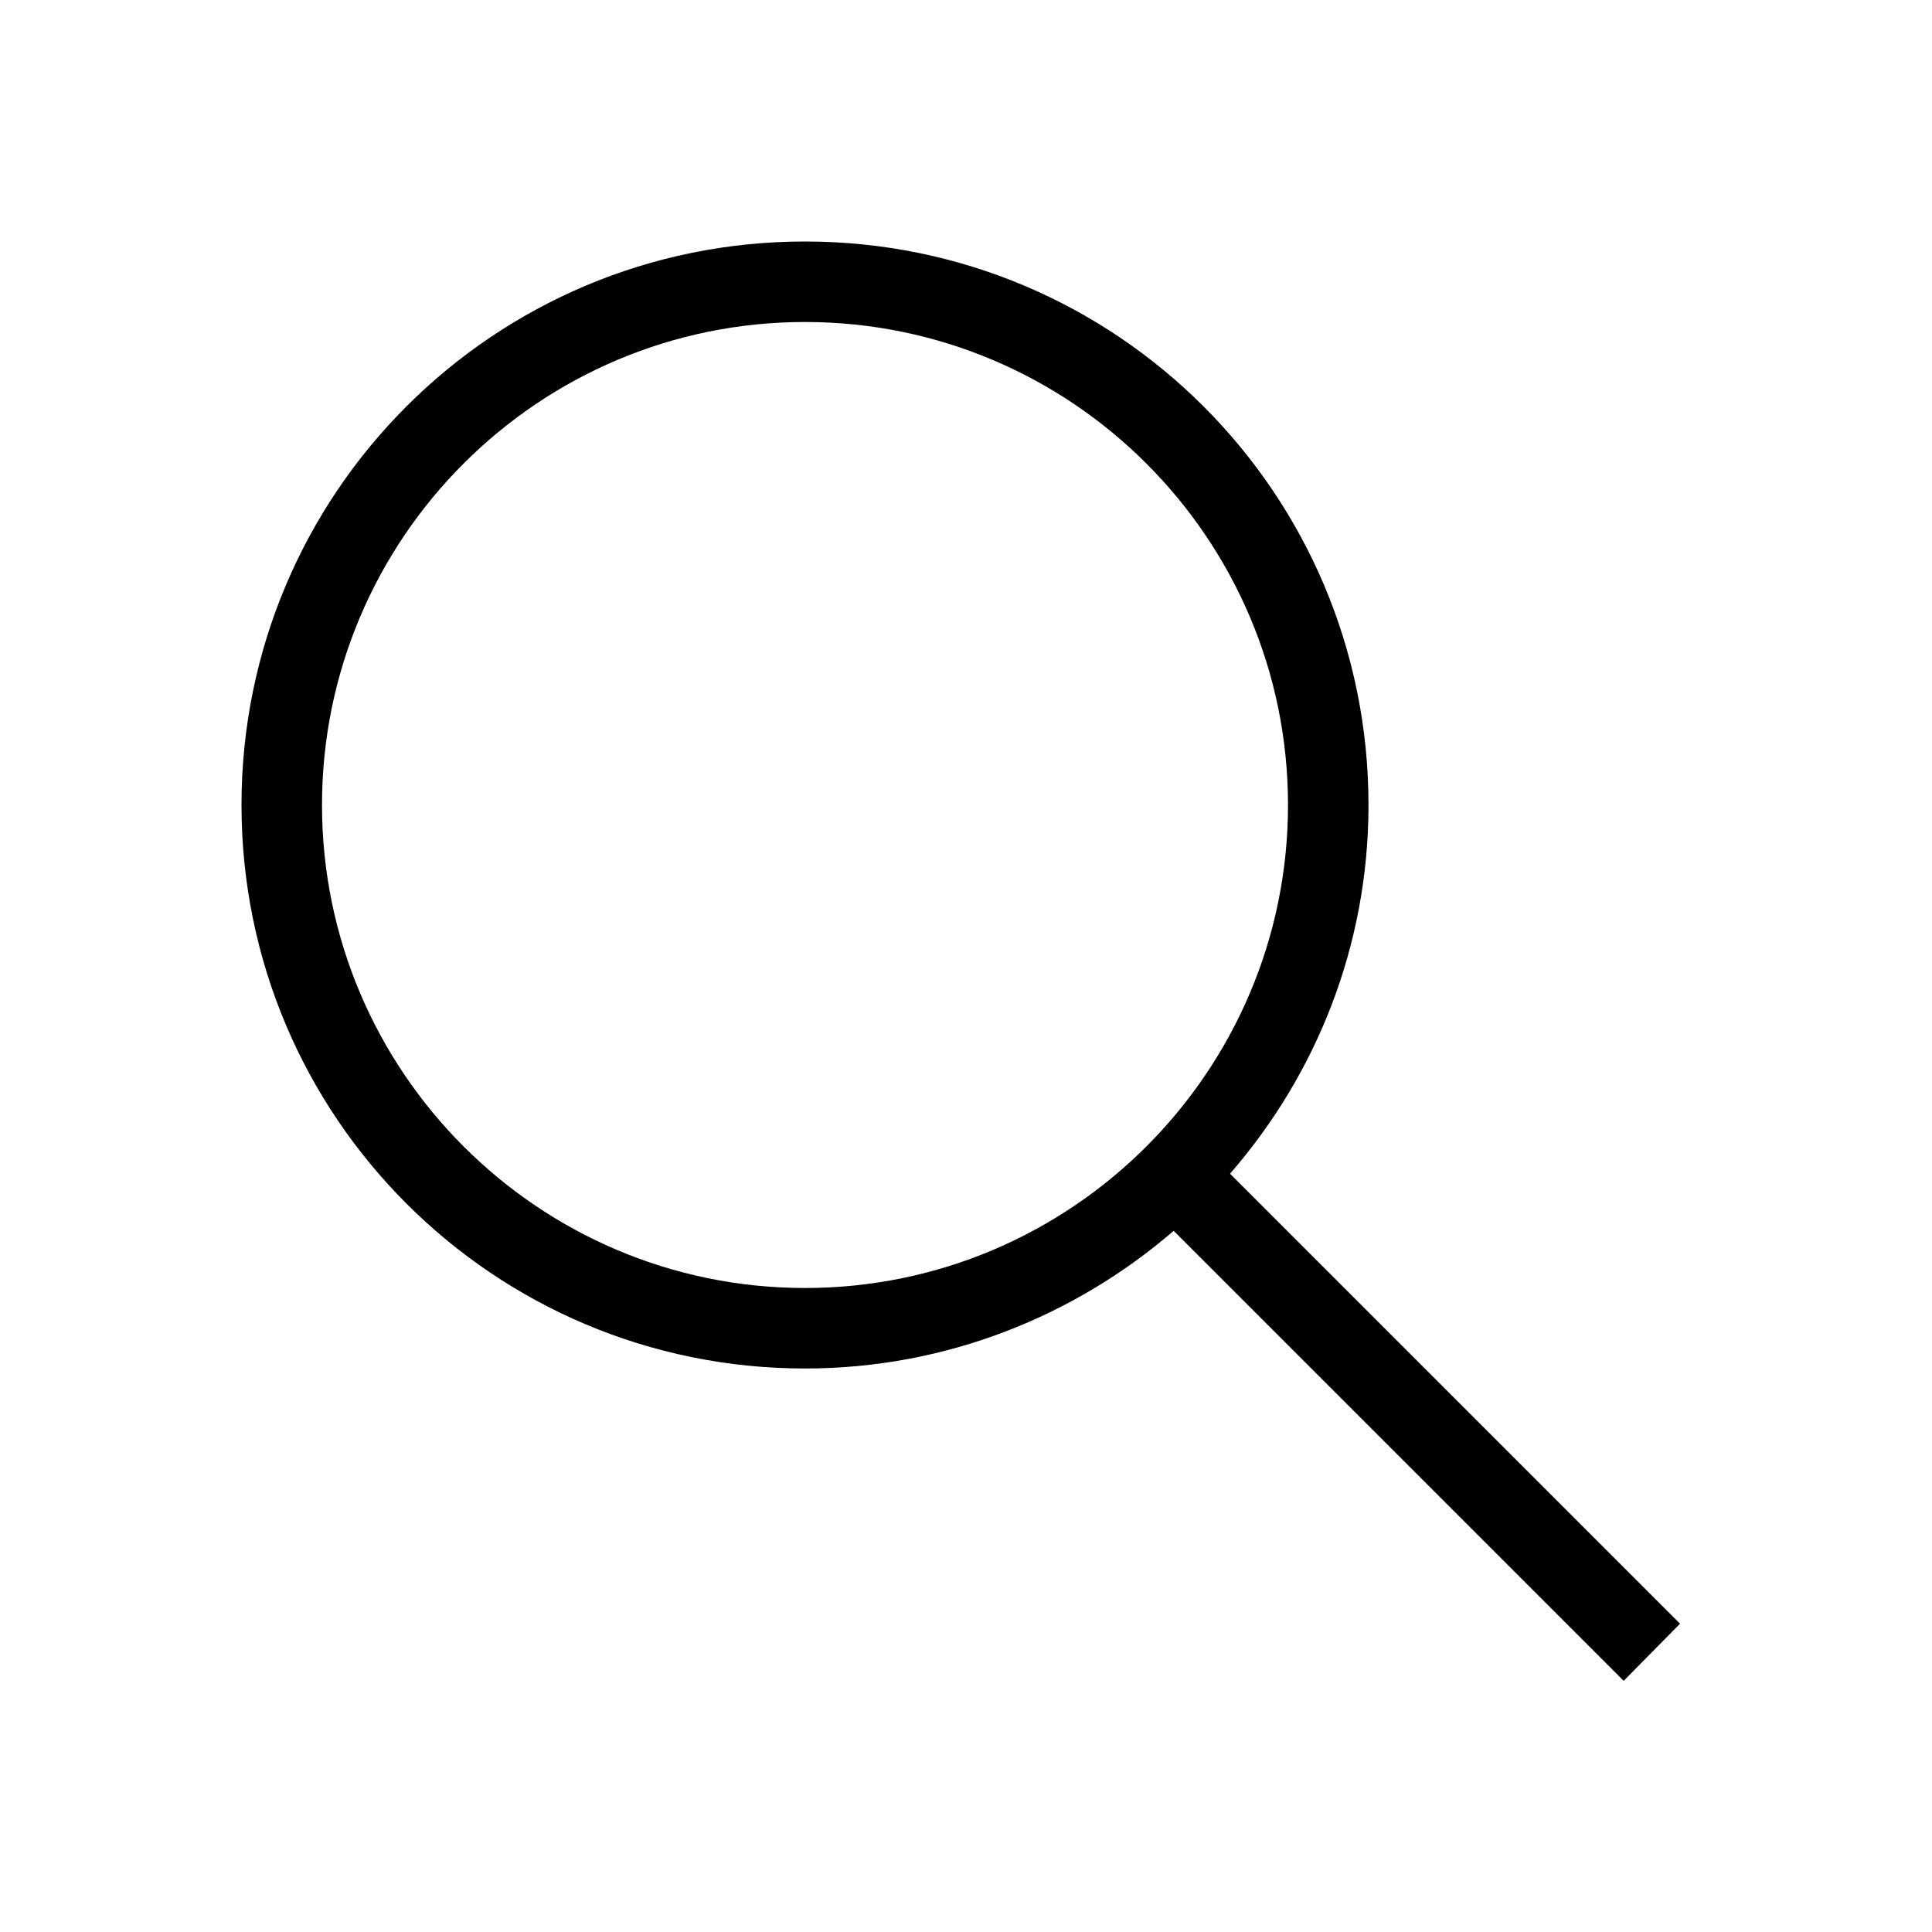
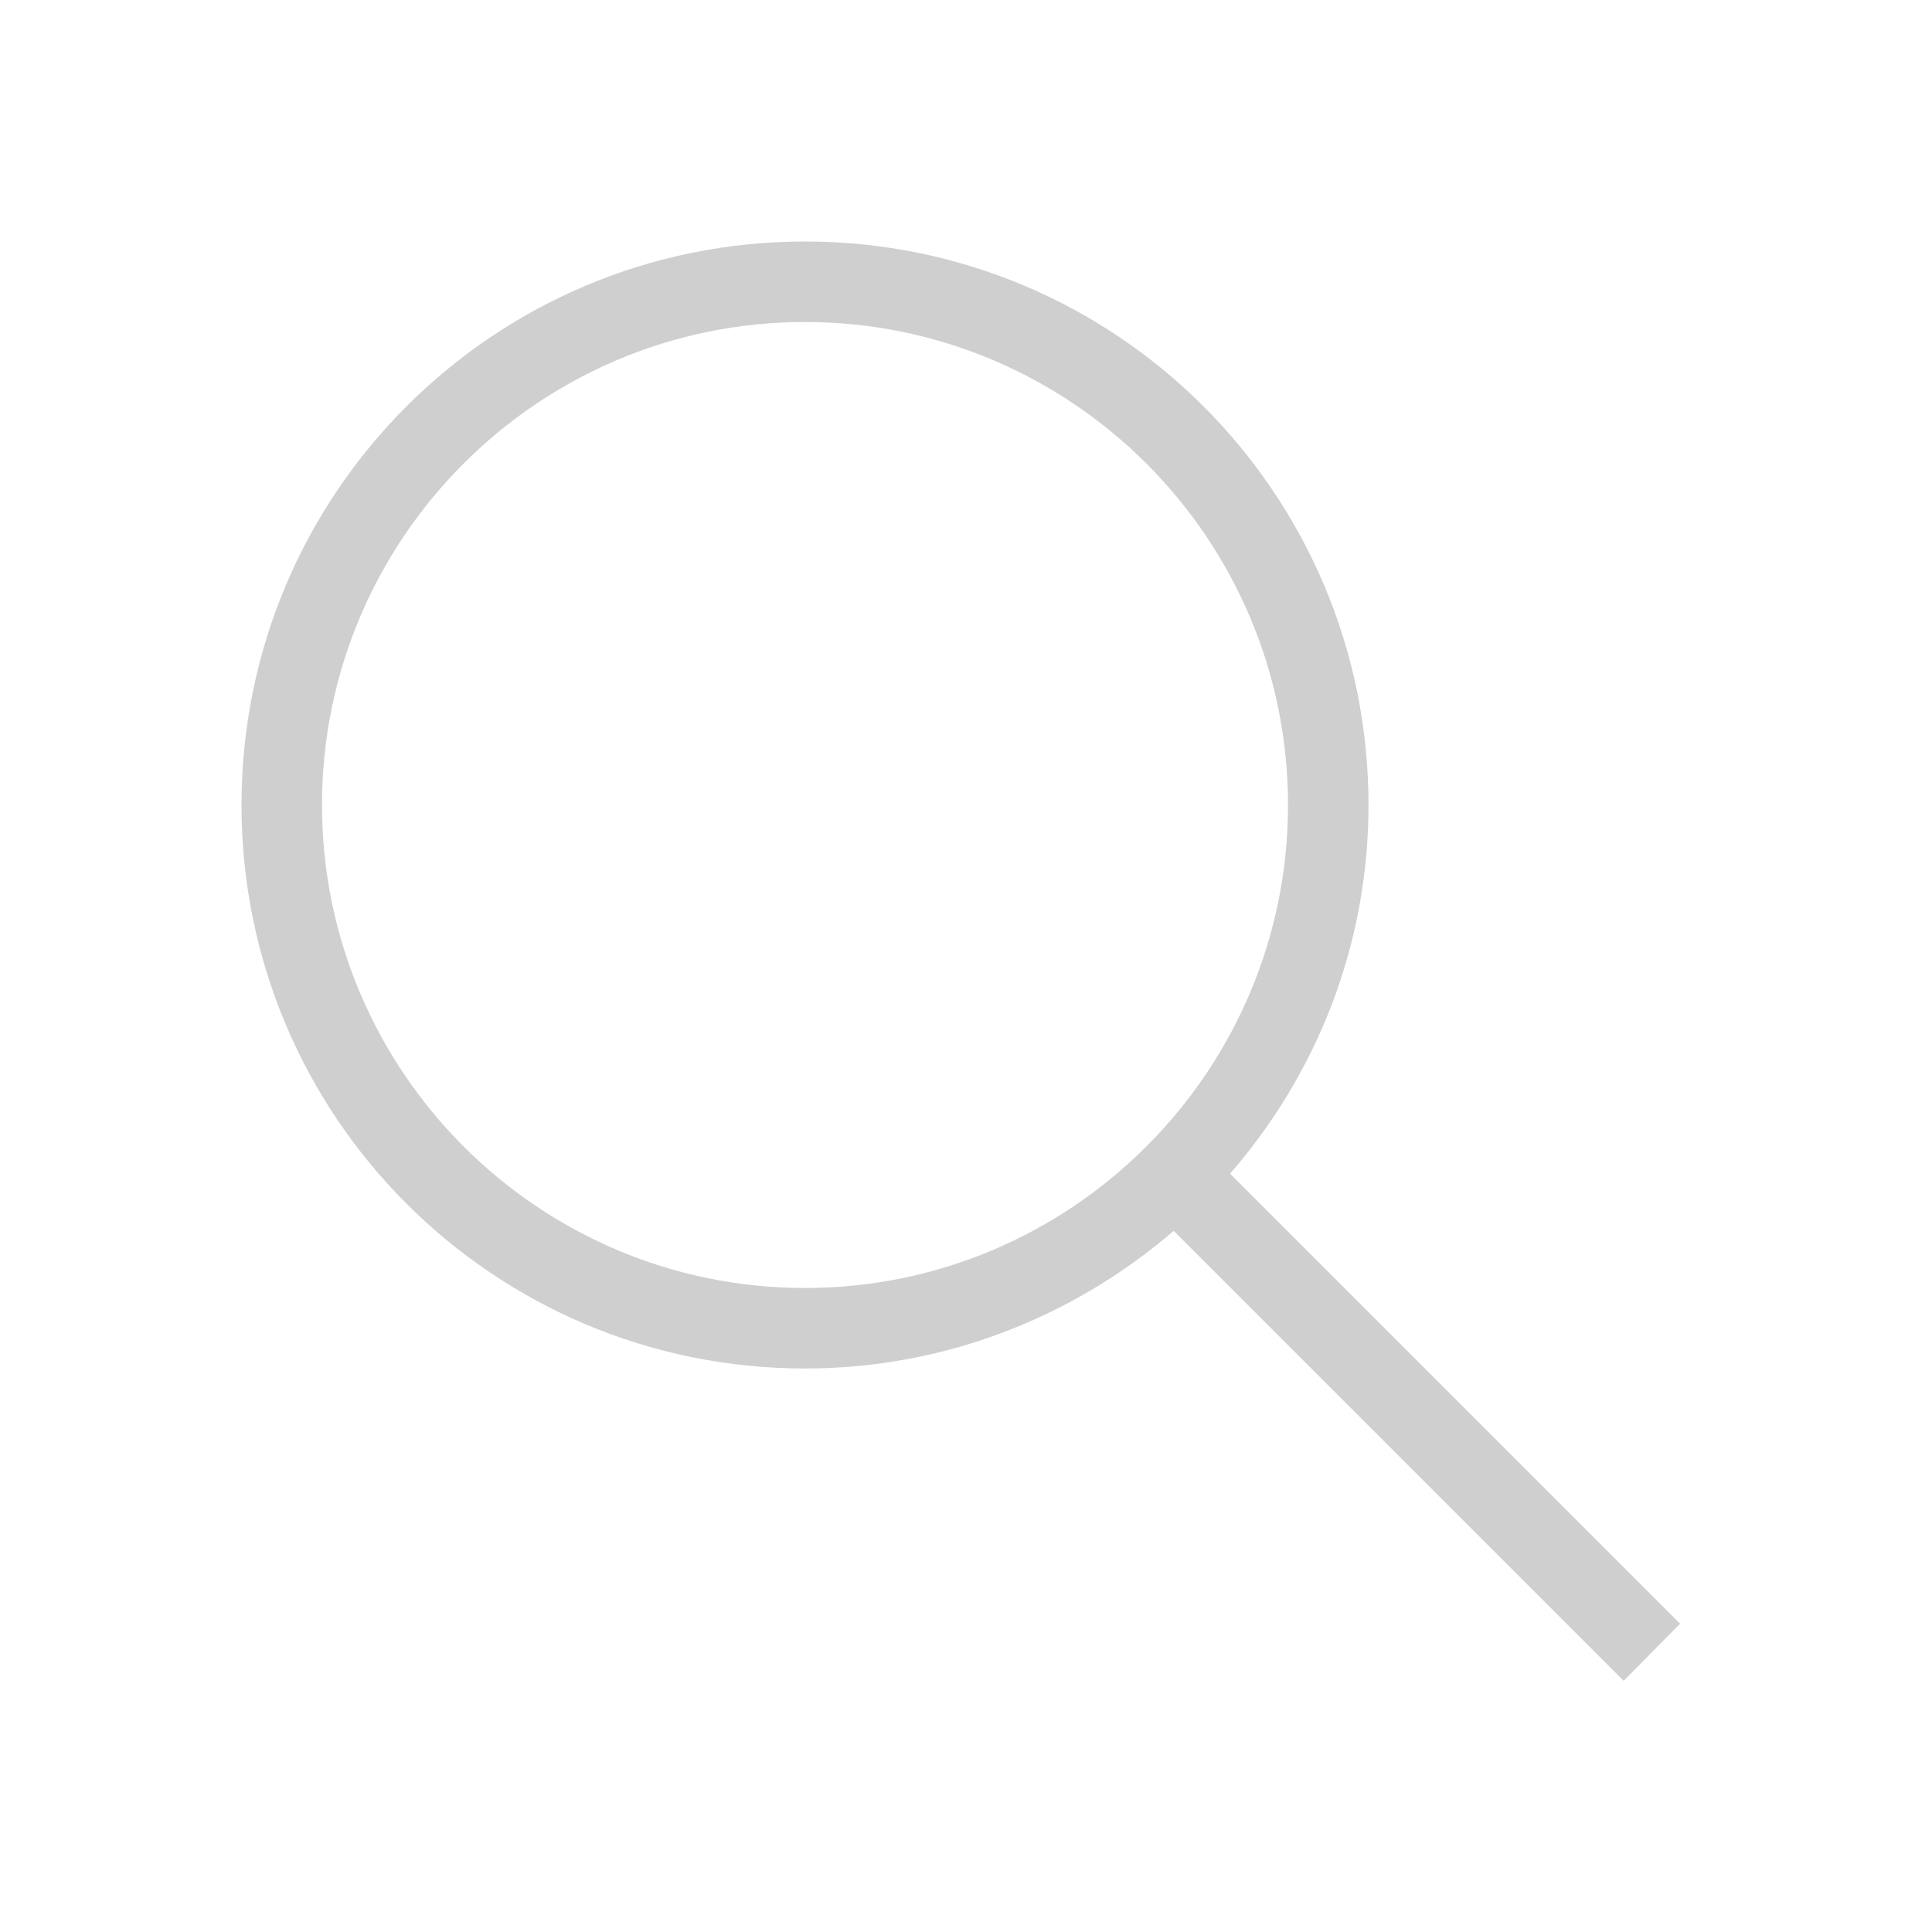
<svg xmlns="http://www.w3.org/2000/svg" enable-background="new 0 0 24 24" height="24" viewBox="0 0 24 24" width="24">
-   <path d="m20.87 20.17-5.59-5.59C16.35 13.35 17 11.75 17 10c0-3.87-3.13-7-7-7s-7 3.13-7 7 3.13 7 7 7c1.75 0 3.35-.65 4.58-1.71l5.59 5.59.7-.71zM10 16c-3.31 0-6-2.69-6-6s2.69-6 6-6 6 2.69 6 6-2.69 6-6 6z" />
+   <path fill="#cfcfcf" d="m20.87 20.17-5.59-5.59C16.35 13.35 17 11.75 17 10c0-3.87-3.13-7-7-7s-7 3.13-7 7 3.13 7 7 7c1.75 0 3.35-.65 4.58-1.71l5.59 5.59.7-.71zM10 16c-3.31 0-6-2.69-6-6s2.69-6 6-6 6 2.69 6 6-2.69 6-6 6z" />
</svg>
